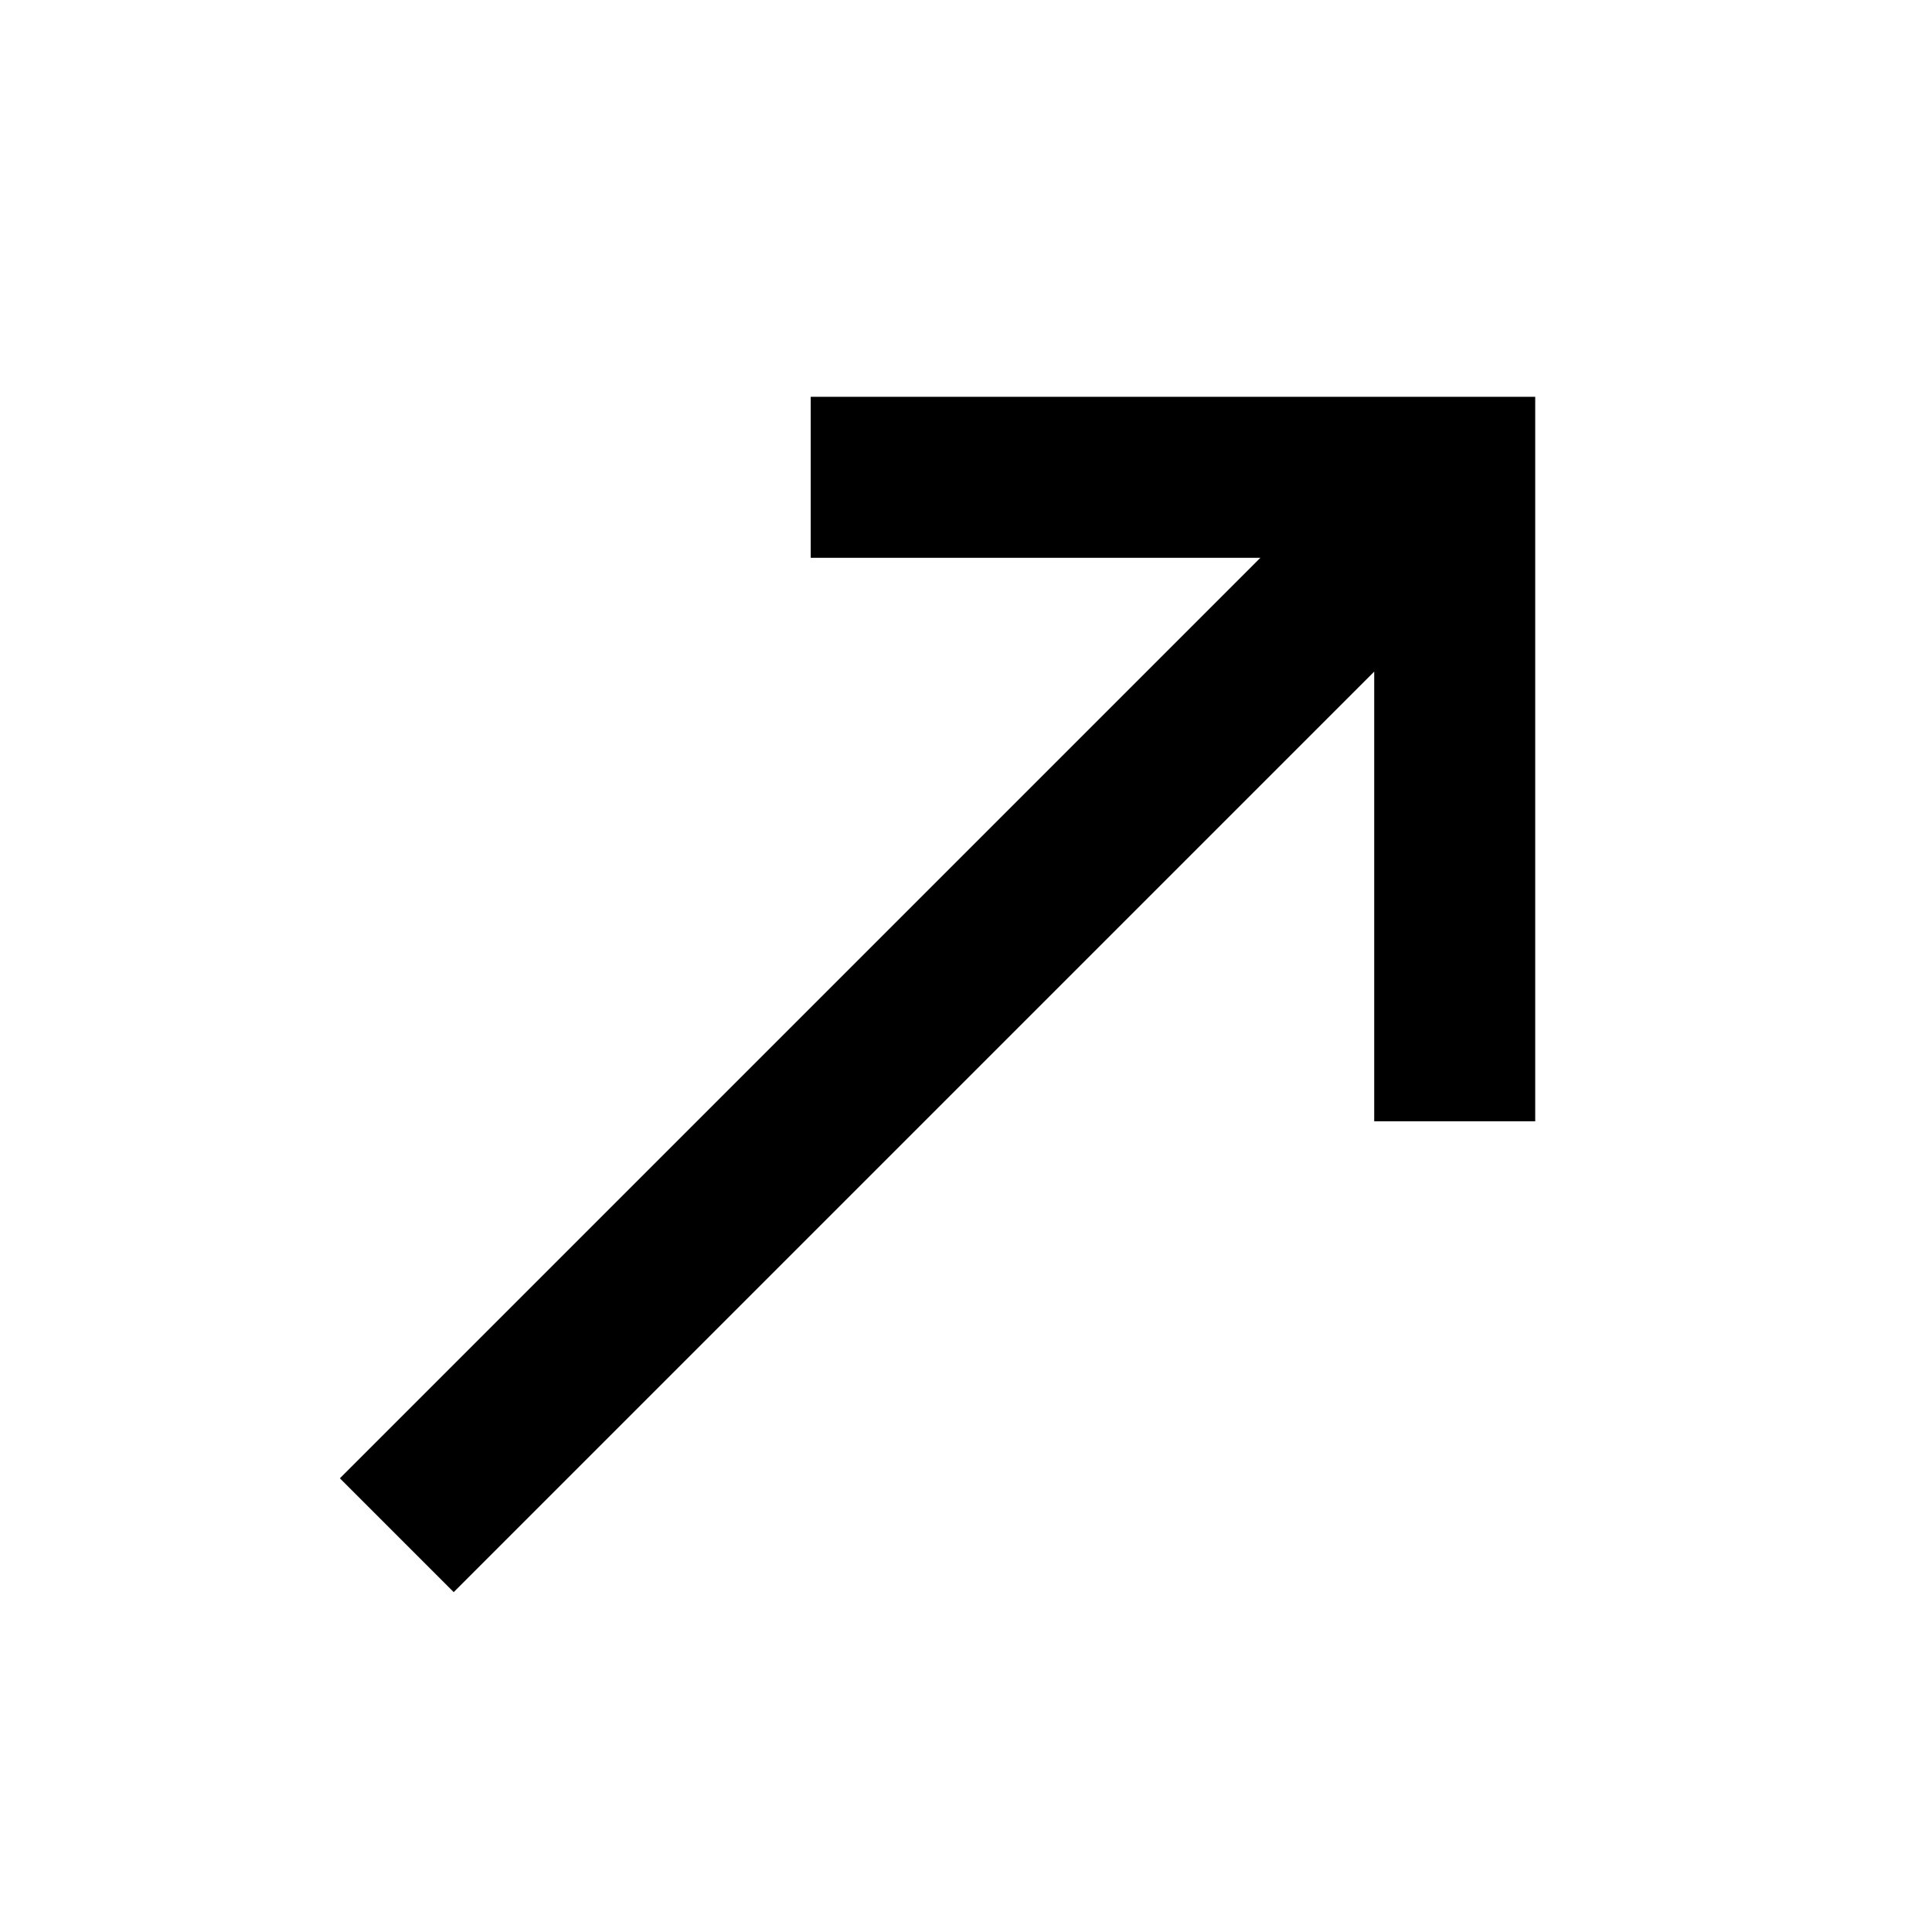
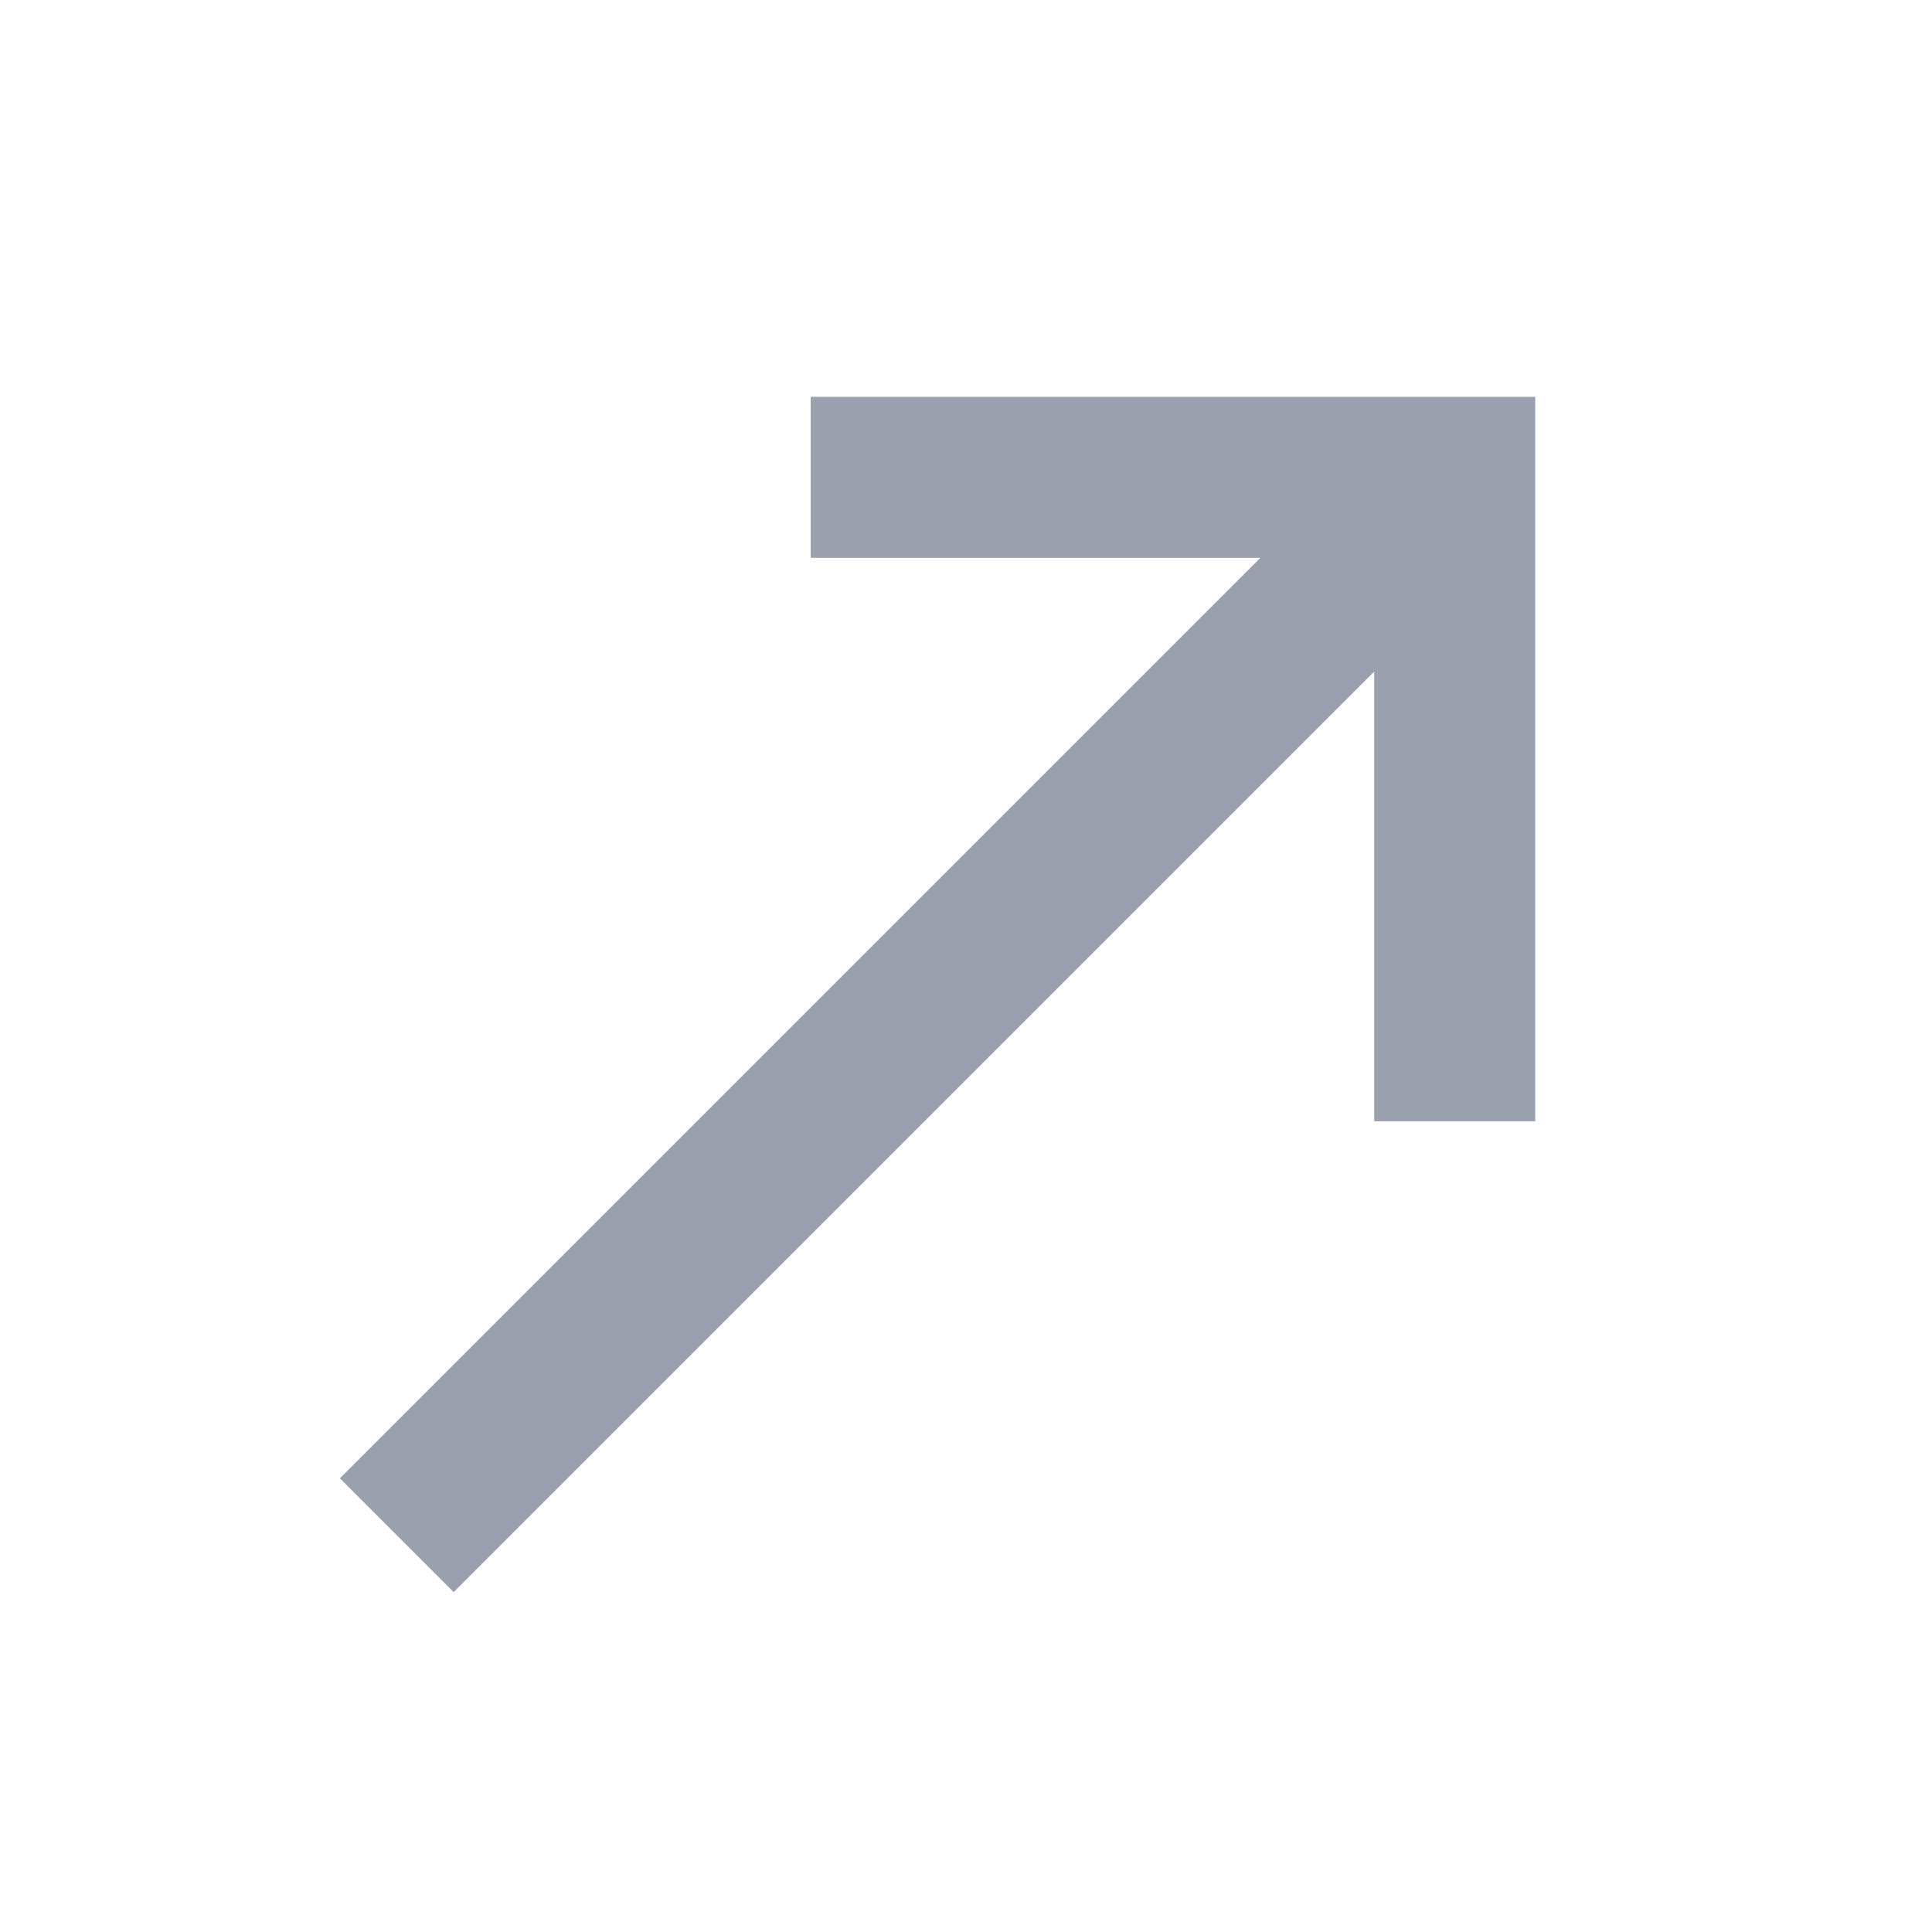
- <svg xmlns="http://www.w3.org/2000/svg" viewBox="0 0 24 24" width="12" height="12" fill="currentColor">
+ <svg xmlns="http://www.w3.org/2000/svg" viewBox="0 0 24 24" width="12" height="12" fill="#99a1af">
  <path d="M5.636 19.778L4.222 18.364L15.657 6.929L10.071 6.929V4.929L19.071 4.929L19.071 13.929H17.071L17.071 8.343L5.636 19.778Z" />
</svg>
